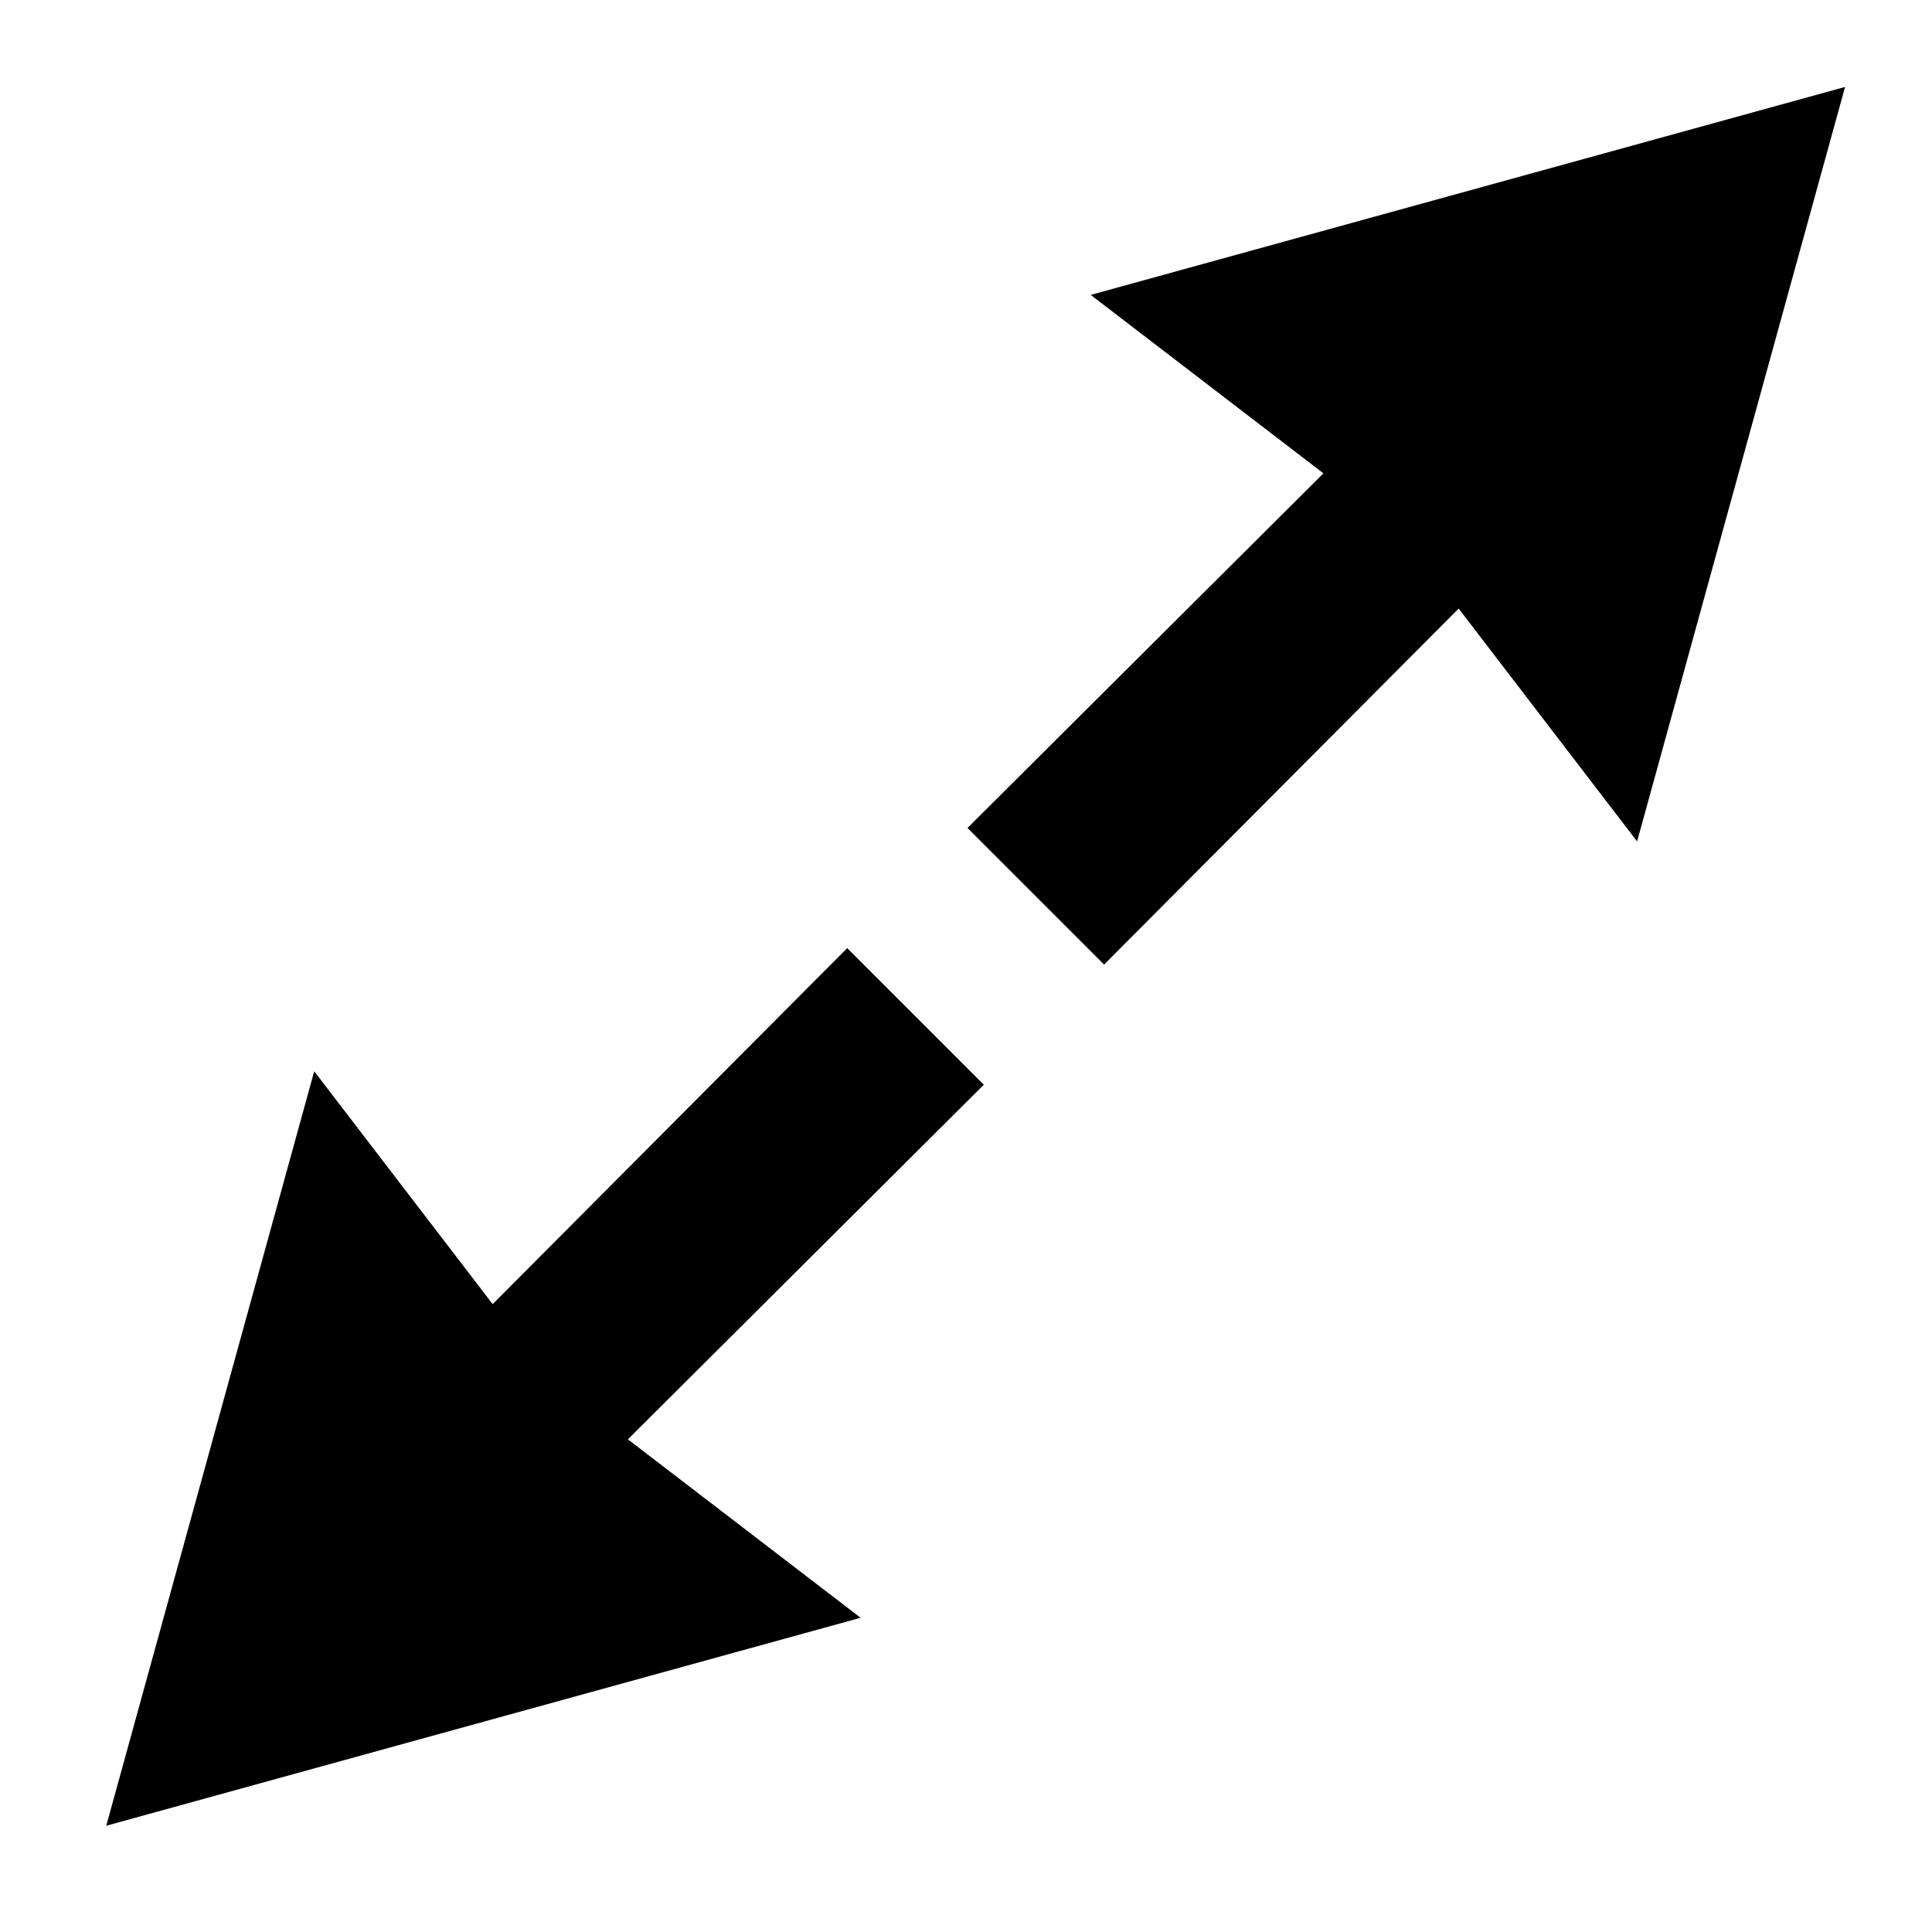
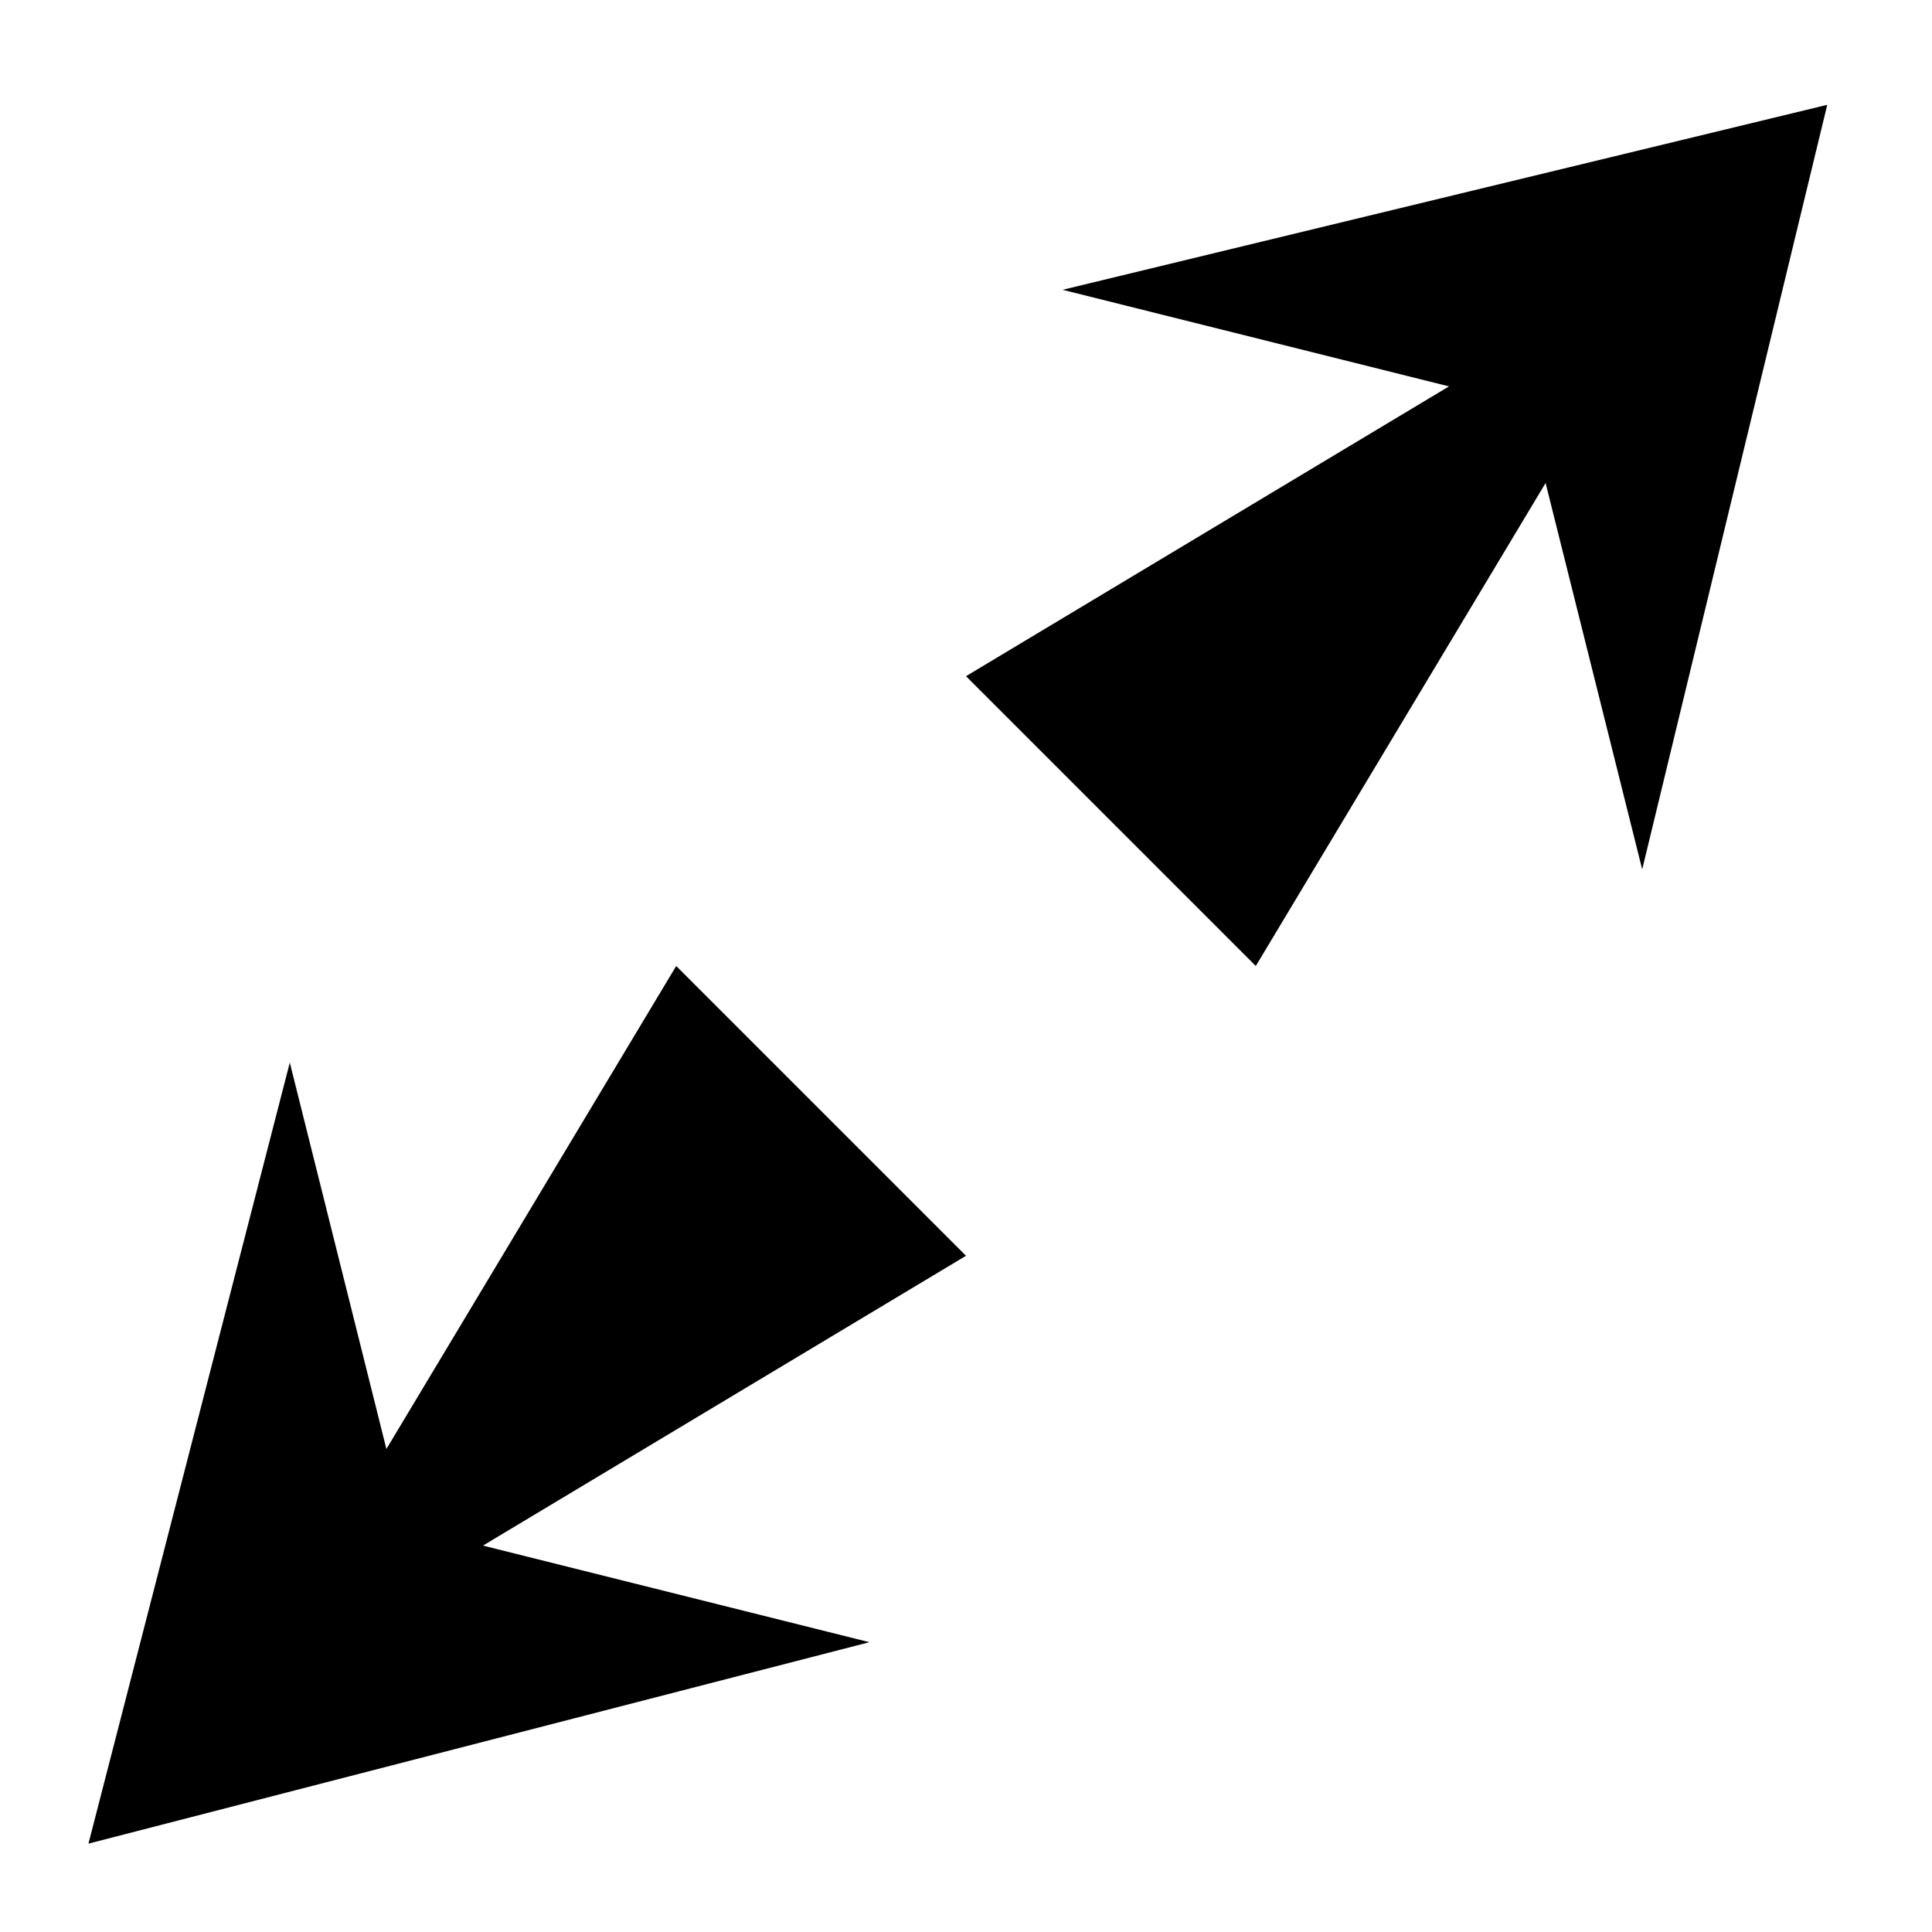
<svg xmlns="http://www.w3.org/2000/svg" width="100" height="100" viewBox="0 0 100 100" id="svg2" version="1.1">
-   <defs id="defs4">
-     <marker orient="auto" refY="0.0" refX="0.0" id="Arrow1Lend" style="overflow:visible;">
-       <path id="path5315" d="M 0.0,0.0 L 5.0,-5.0 L -12.5,0.0 L 5.0,5.0 L 0.0,0.0 z " style="fill-rule:evenodd;stroke:#000000;stroke-width:1.0pt;" transform="scale(0.8) rotate(180) translate(12.5,0)" />
-     </marker>
-   </defs>
+   <defs id="defs4" />
  <g id="layer1" transform="translate(0,-952.3622)">
-     <path style="fill:#000000;fill-opacity:1;stroke-width:0;stroke-miterlimit:4;stroke-dasharray:none" d="M 95.5,4.5 56.455,15.264 68.5,24.5 l 0,0 -18.422,18.355 7.07,7.07 L 75.5,31.5 l 0,0 9.236,12.051 z" transform="translate(0,952.3622)" id="rect4138-4-6" />
-     <path style="fill:#000000;fill-opacity:1;stroke-width:0;stroke-miterlimit:4;stroke-dasharray:none" d="m 5.5,1046.862 39.045,-10.764 -12.045,-9.236 0,0 18.422,-18.355 -7.07,-7.07 -18.352,18.426 0,0 -9.236,-12.051 z" id="rect4138-4-6-4" />
+     <path style="fill:#000000;fill-opacity:1;stroke-width:0;stroke-miterlimit:4;stroke-dasharray:none" d="m 94.578,957.788 -39.578,9.574 20,5 0,0 -25,15 15,15 15,-25 0,0 5,20 z" id="rect4138-4-6" />
+     <path style="fill:#000000;fill-opacity:1;stroke-width:0;stroke-miterlimit:4;stroke-dasharray:none" d="m 4.578,1047.788 40.422,-10.426 -20,-5 0,0 25,-15 -15,-15 -15,25 0,0 -5,-20 z" id="rect4138-4-6-4" />
  </g>
</svg>
